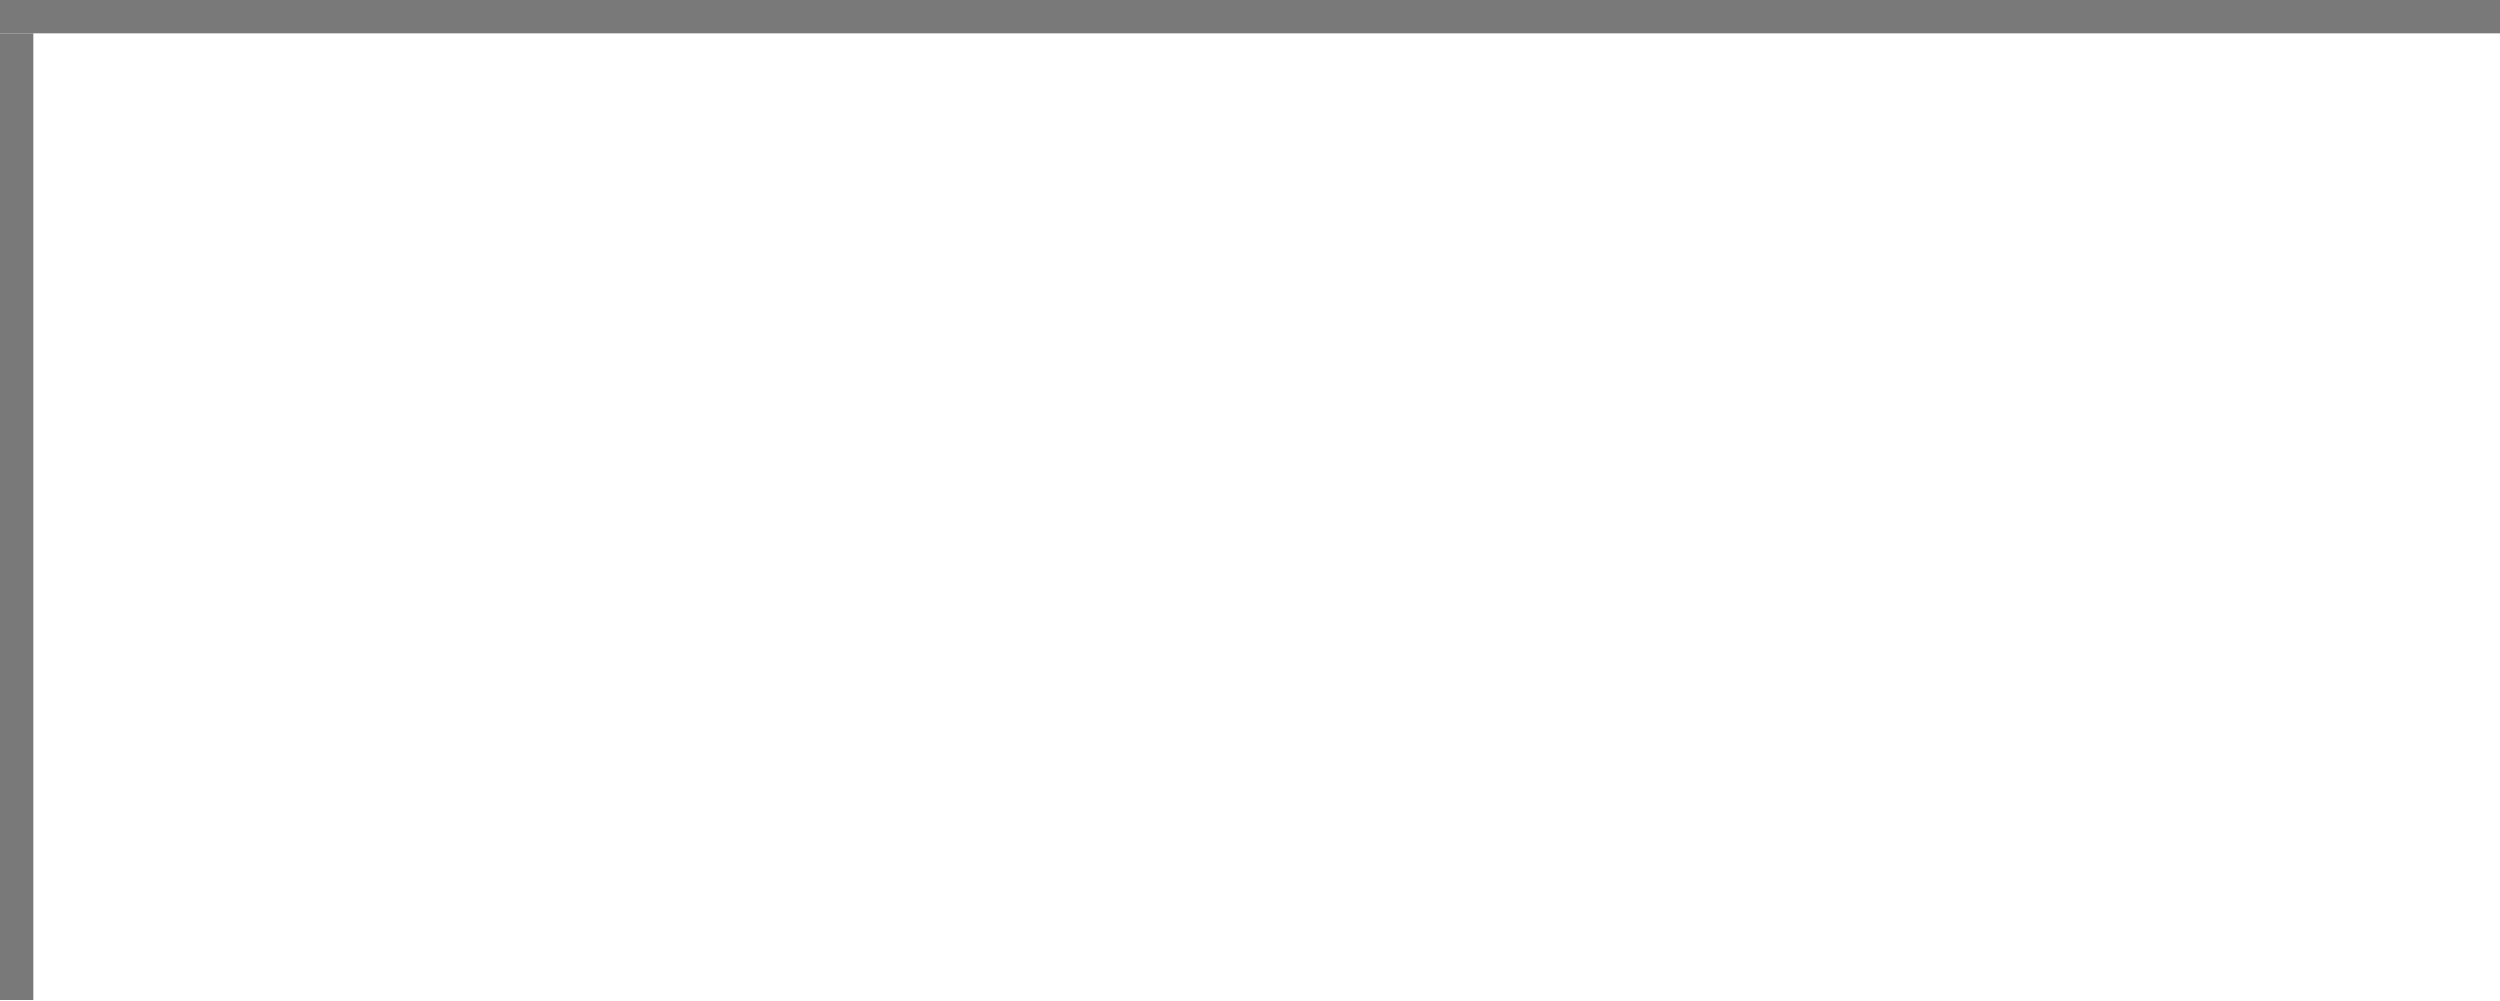
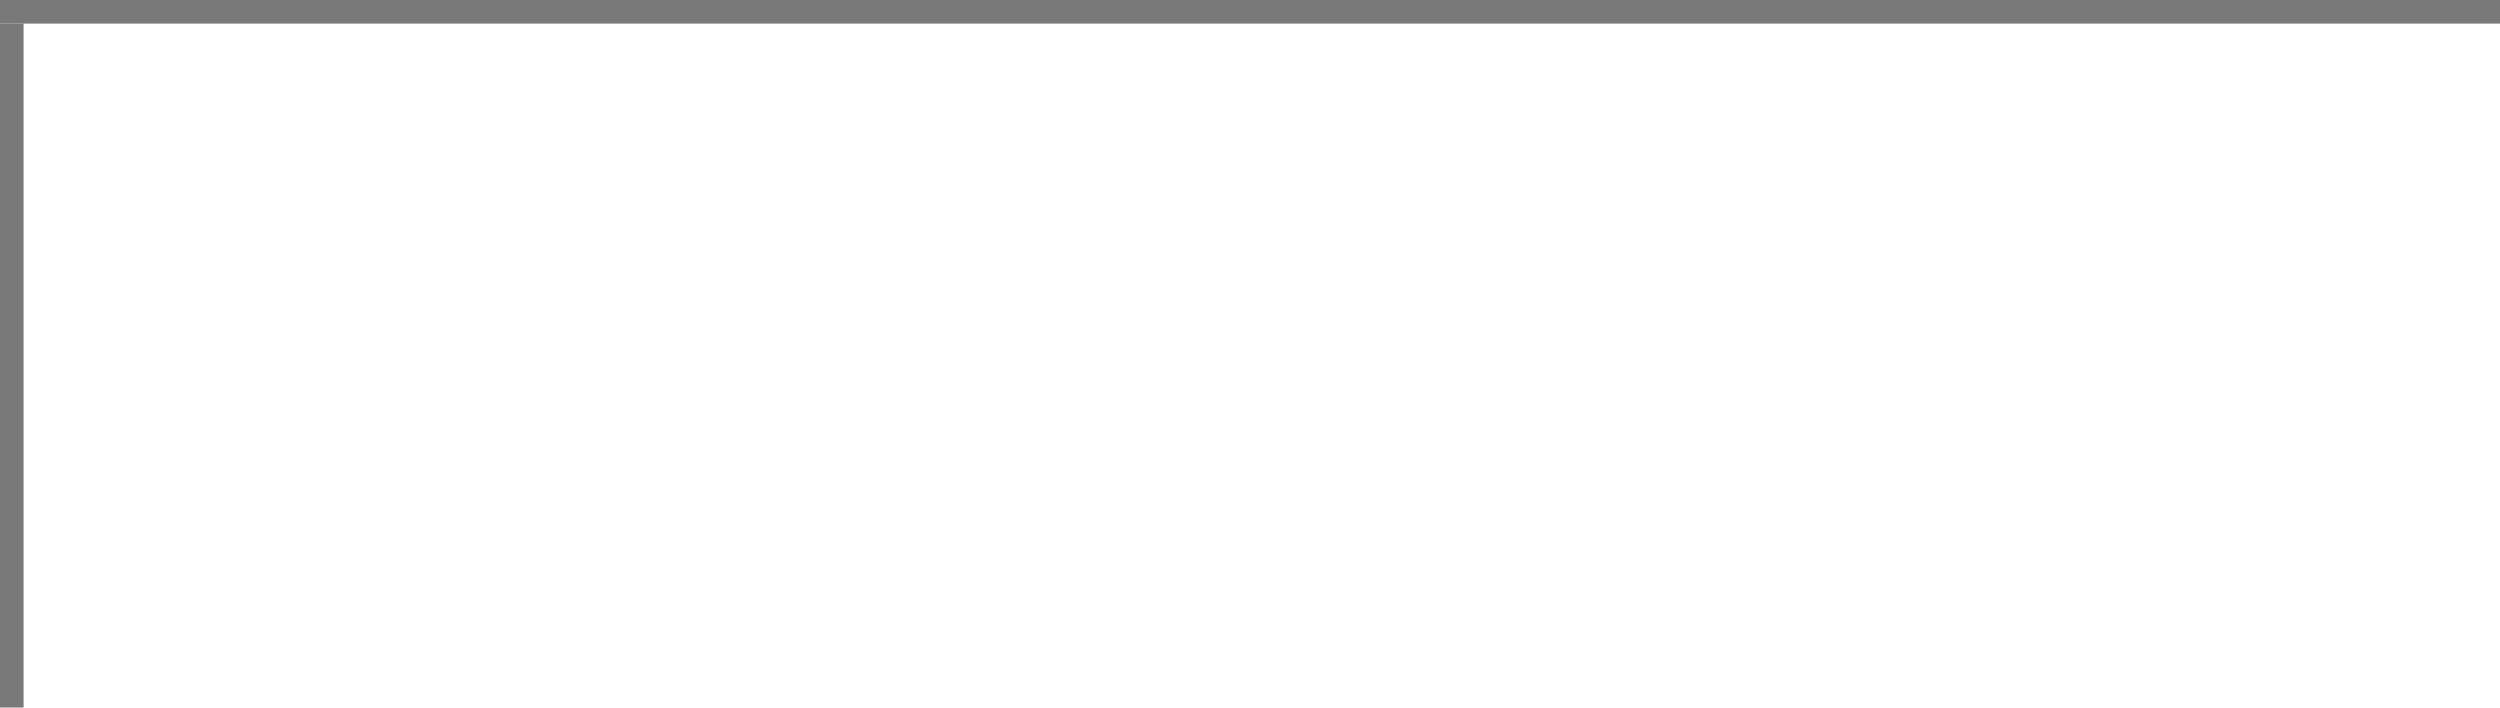
- <svg xmlns="http://www.w3.org/2000/svg" version="1.1" width="75px" height="30px" viewBox="561 0 75 30">
-   <path d="M 1 1  L 75 1  L 75 30  L 1 30  L 1 1  Z " fill-rule="nonzero" fill="rgba(255, 255, 255, 1)" stroke="none" transform="matrix(1 0 0 1 561 0 )" class="fill" />
-   <path d="M 0.5 1  L 0.5 30  " stroke-width="1" stroke-dasharray="0" stroke="rgba(121, 121, 121, 1)" fill="none" transform="matrix(1 0 0 1 561 0 )" class="stroke" />
-   <path d="M 0 0.5  L 75 0.5  " stroke-width="1" stroke-dasharray="0" stroke="rgba(121, 121, 121, 1)" fill="none" transform="matrix(1 0 0 1 561 0 )" class="stroke" />
+ <svg xmlns="http://www.w3.org/2000/svg" version="1.1" width="106px" height="30px" viewBox="106 30 106 30">
+   <path d="M 1 1  L 106 1  L 106 30  L 1 30  L 1 1  Z " fill-rule="nonzero" fill="rgba(255, 255, 255, 1)" stroke="none" transform="matrix(1 0 0 1 106 30 )" class="fill" />
+   <path d="M 0.5 1  L 0.5 30  " stroke-width="1" stroke-dasharray="0" stroke="rgba(121, 121, 121, 1)" fill="none" transform="matrix(1 0 0 1 106 30 )" class="stroke" />
+   <path d="M 0 0.5  L 106 0.5  " stroke-width="1" stroke-dasharray="0" stroke="rgba(121, 121, 121, 1)" fill="none" transform="matrix(1 0 0 1 106 30 )" class="stroke" />
</svg>
